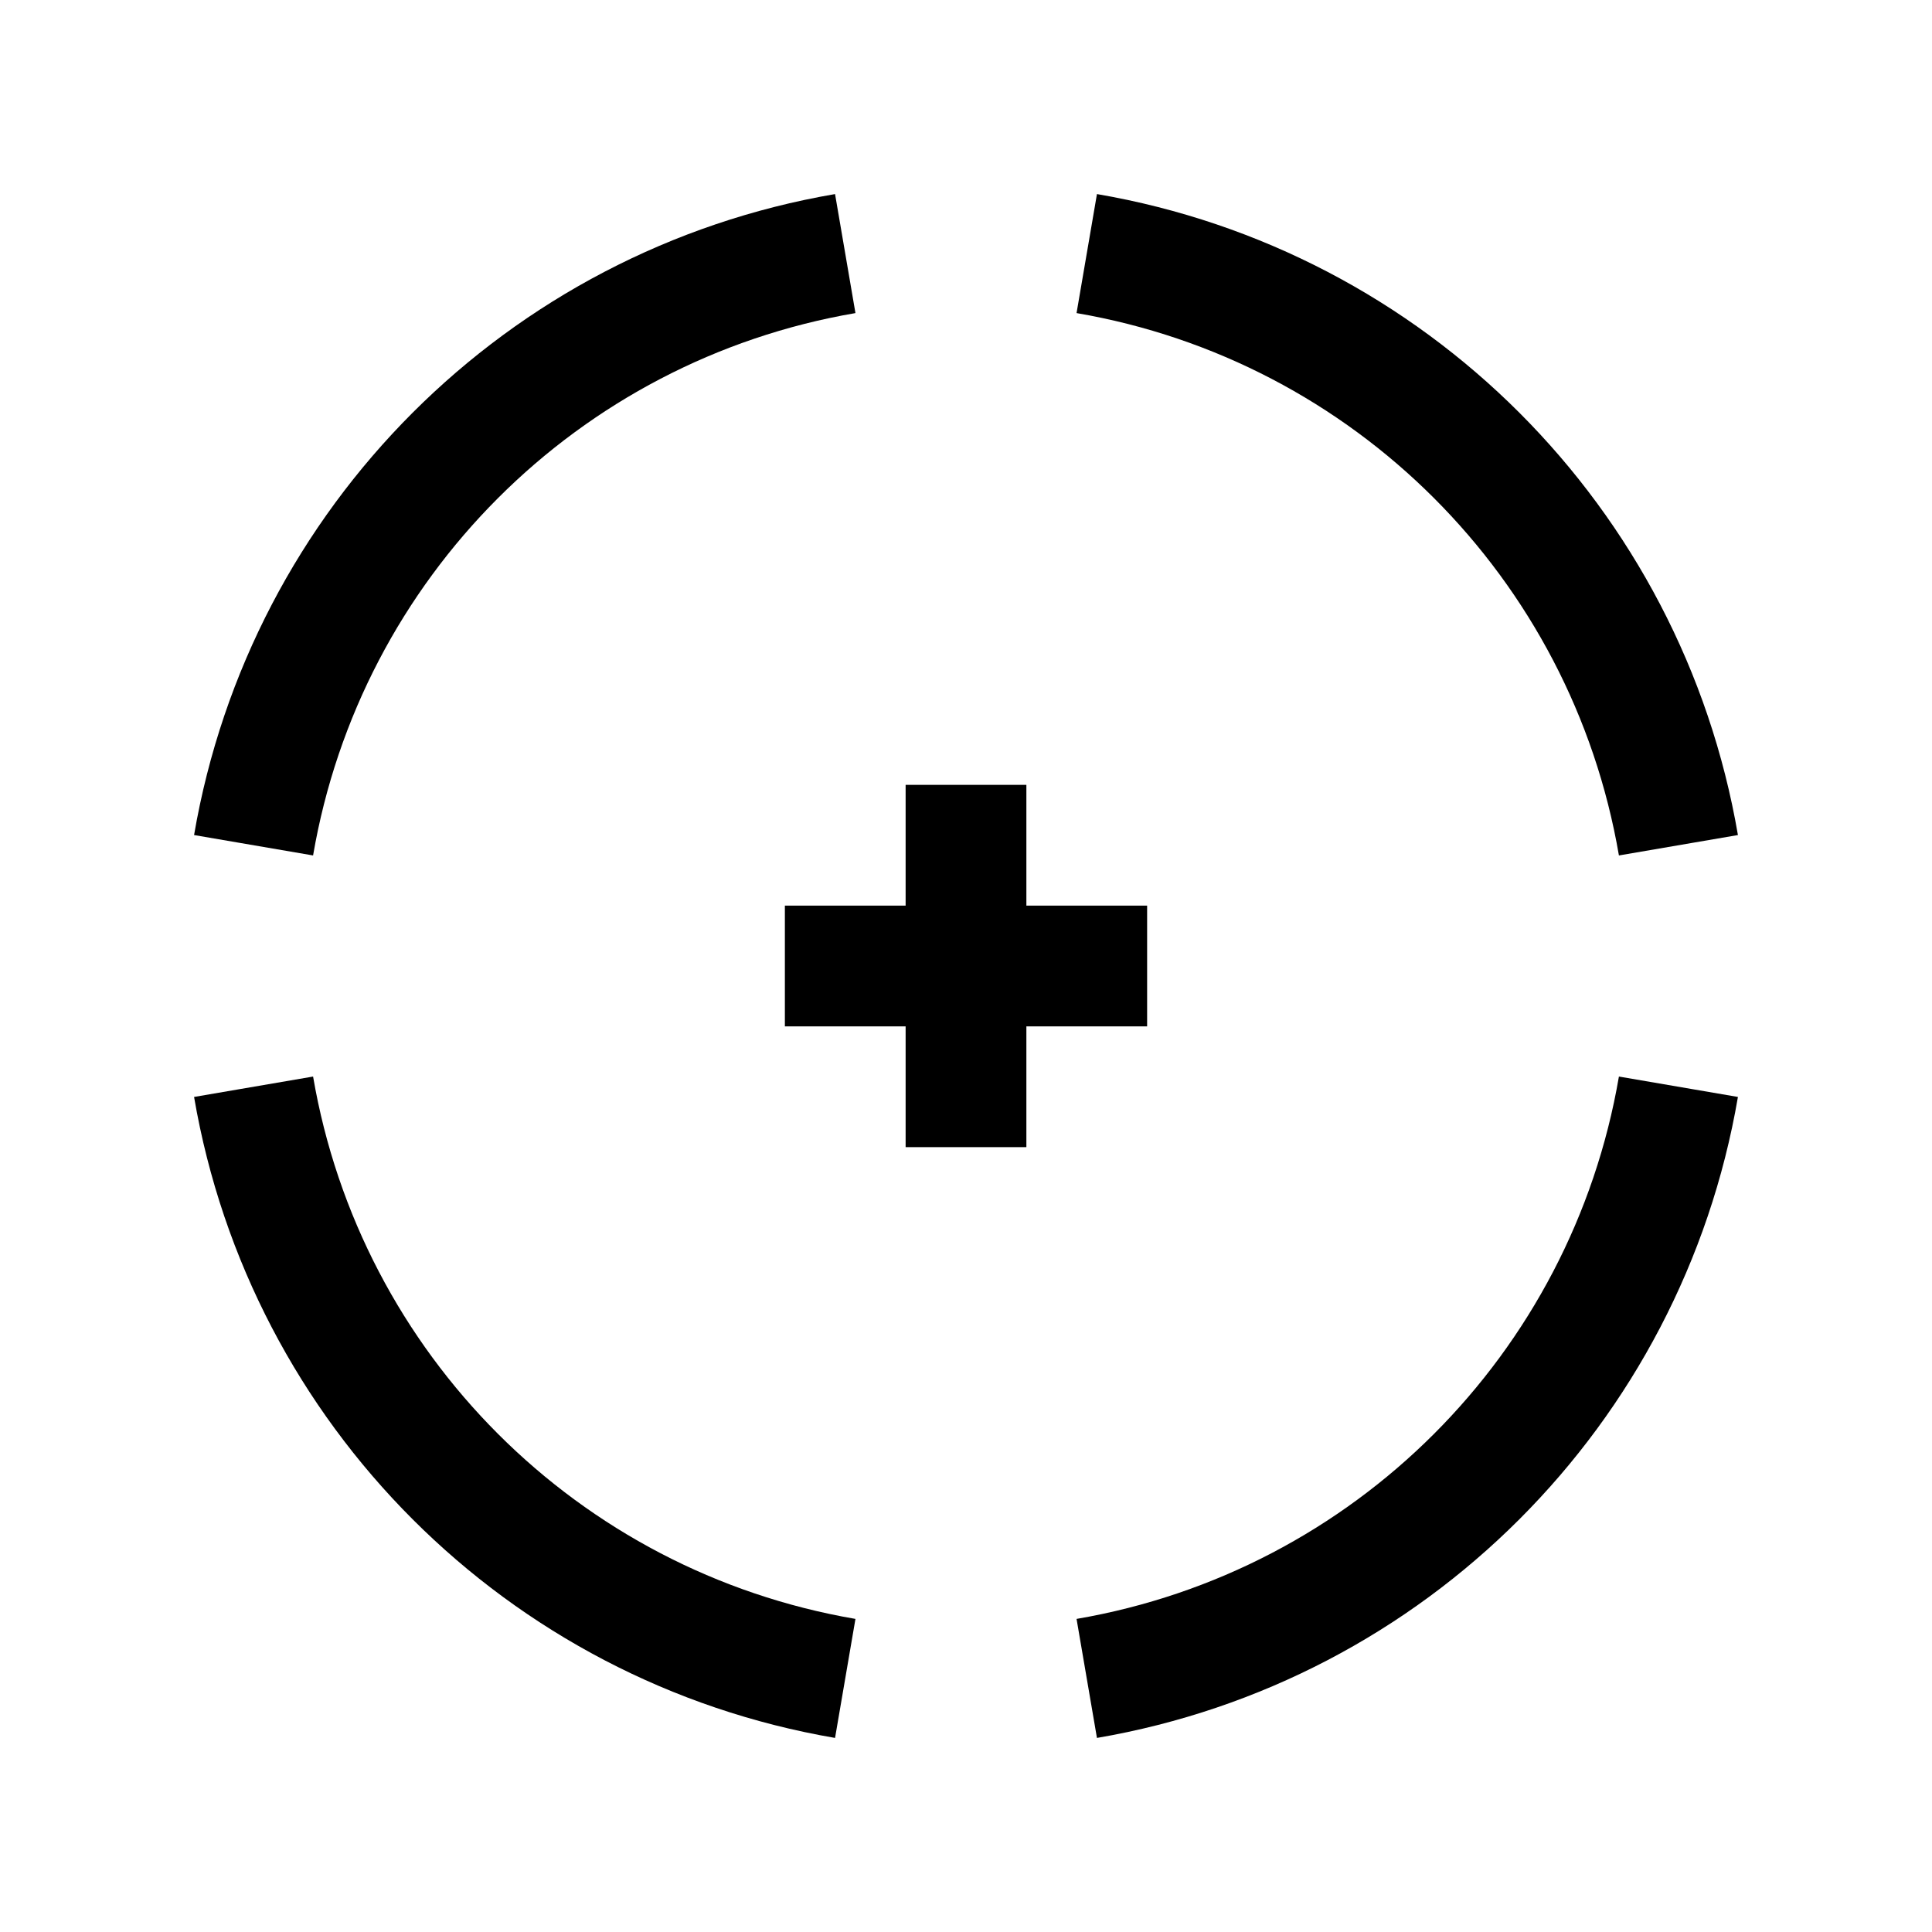
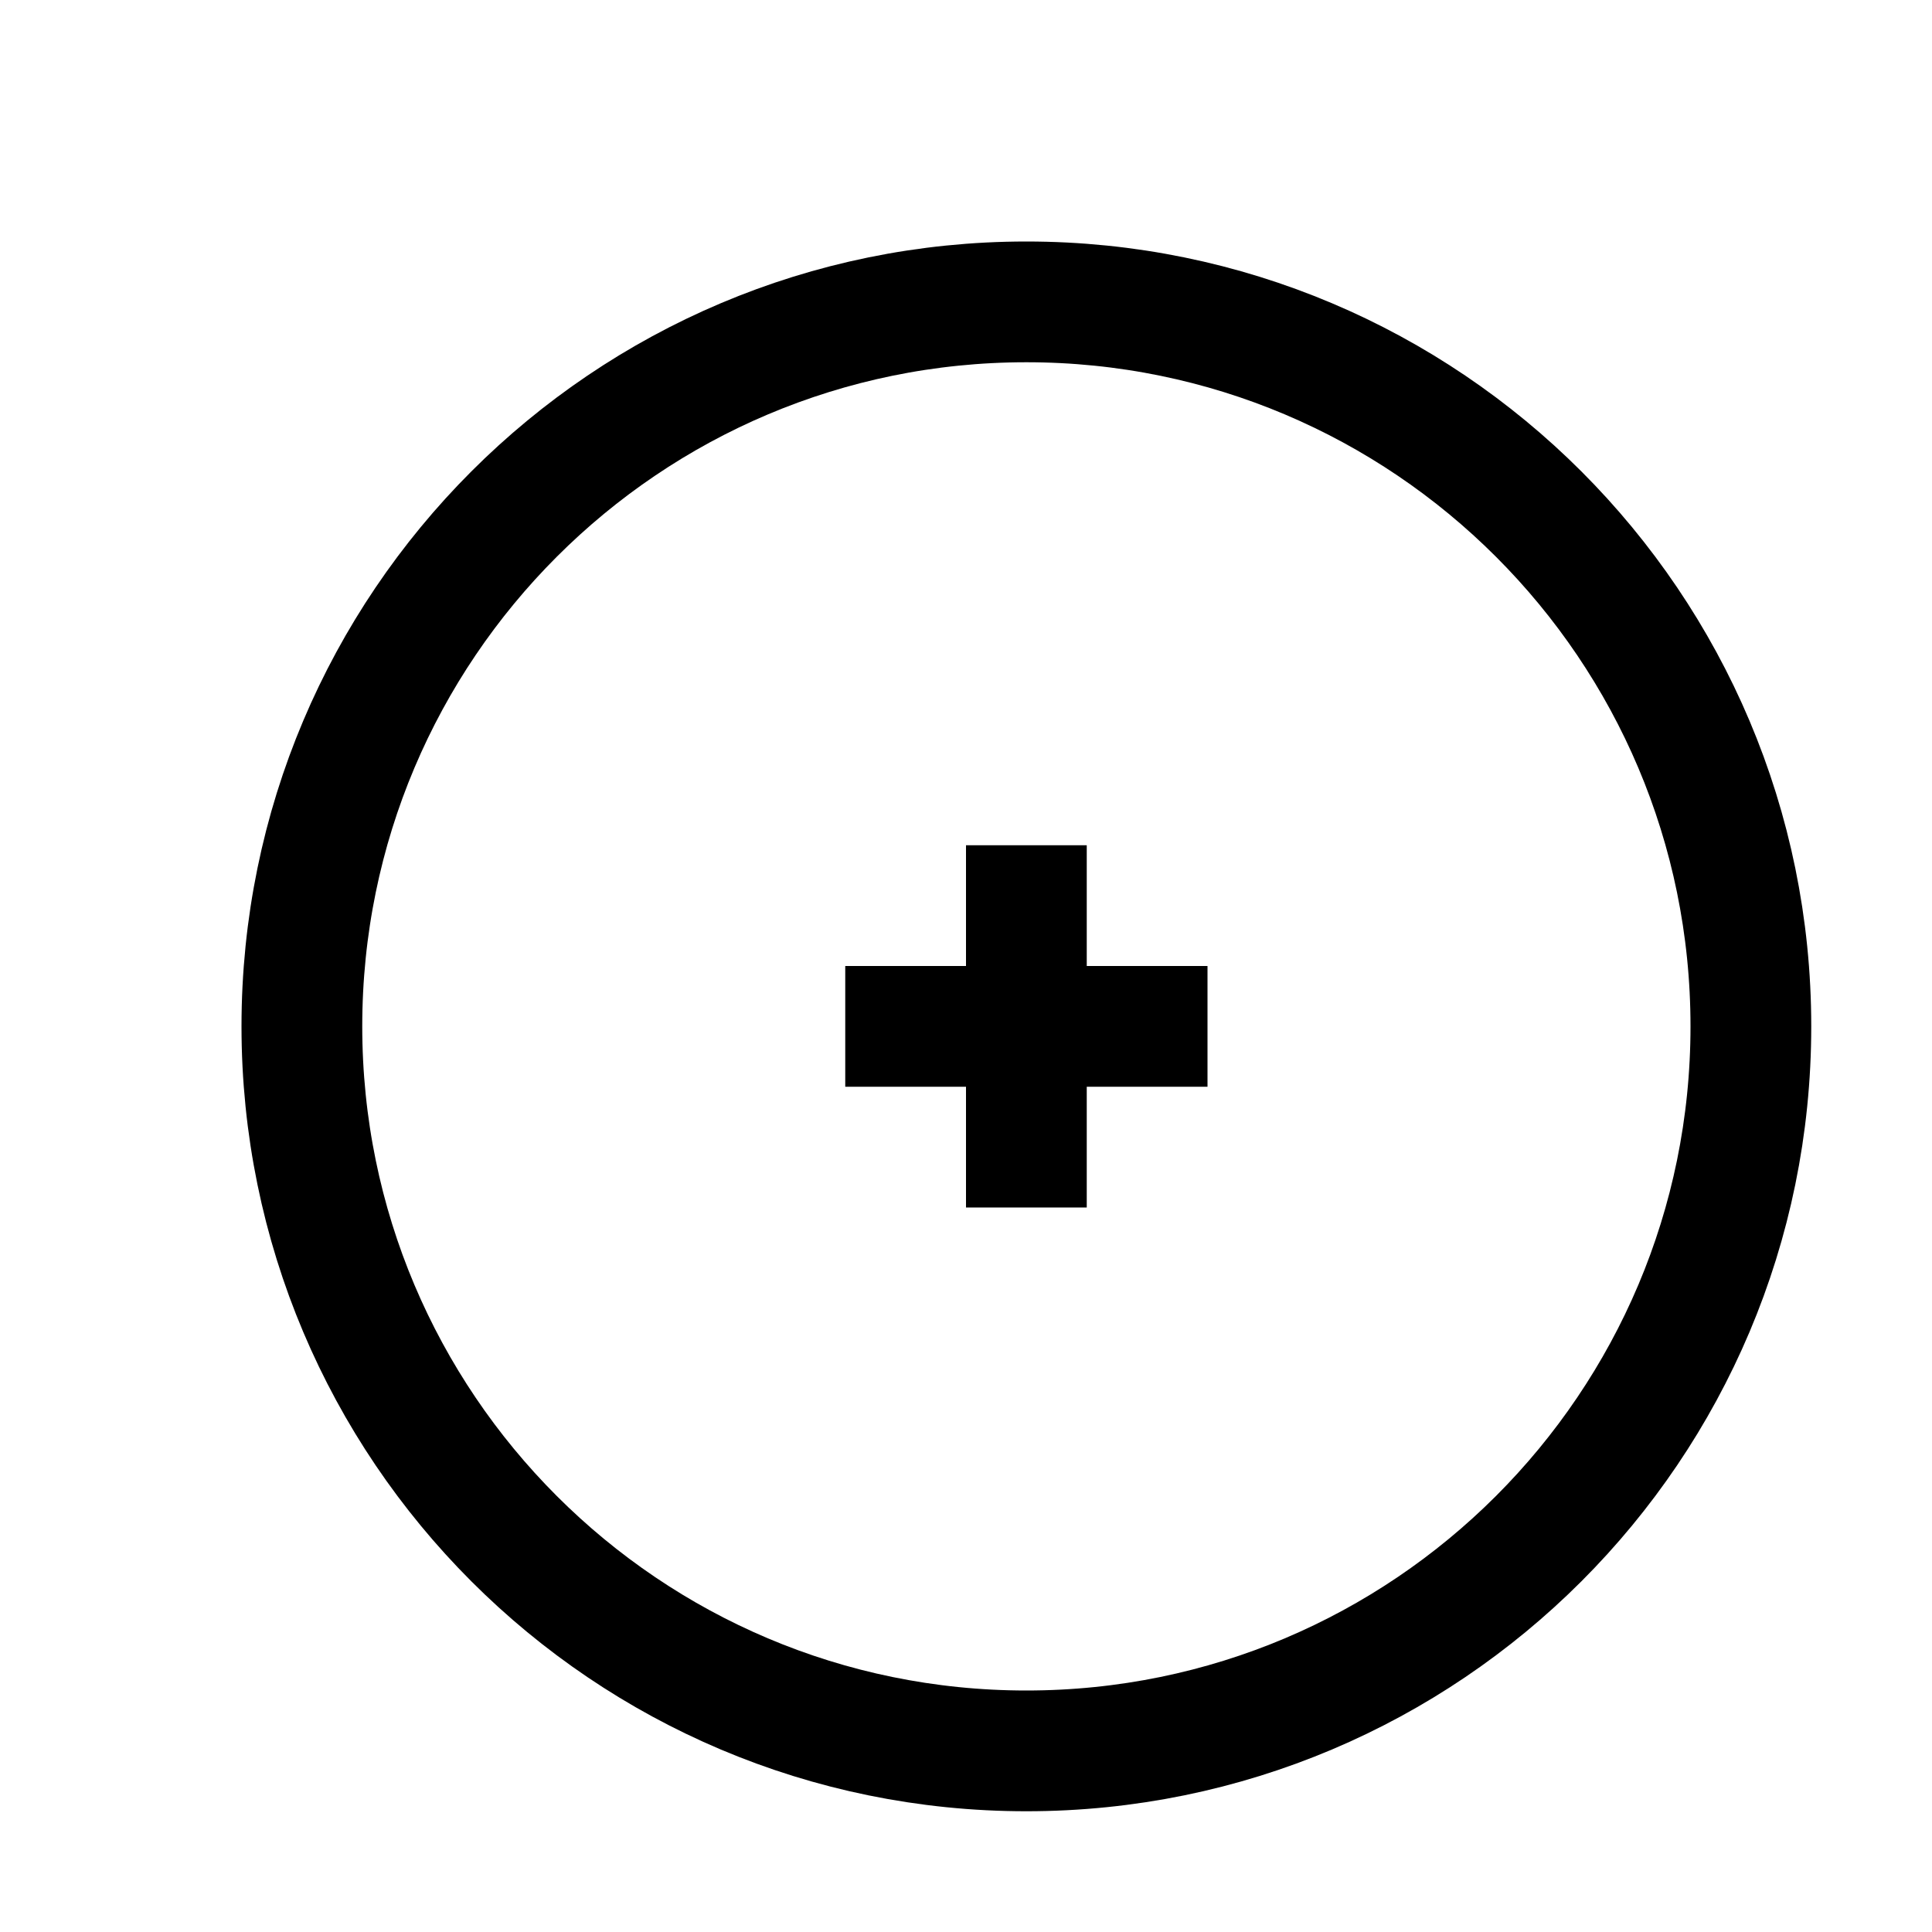
<svg xmlns="http://www.w3.org/2000/svg" width="16" height="16" viewBox="0 0 16 16">
-   <path class="foreground-stroke transparent-fill" fill="none" stroke="currentColor" stroke-width="1" d="M9 2.1A6 6 0 0 1 13.9 7M13.9 9A6 6 0 0 1 9 13.9M7 13.9A6 6 0 0 1 2.1 9M2.1 7A6 6 0 0 1 7 2.1M6.5 8h3M8 6.5v3" />
+   <circle class="foreground-stroke transparent-fill" fill="none" stroke="currentColor" stroke-width="1" cx="8.5" cy="8.5" r="6" />
+   <path class="foreground-stroke transparent-fill" fill="none" stroke="currentColor" stroke-width="1" d="M7 8.5h3M8.5 7v3" />
</svg>
